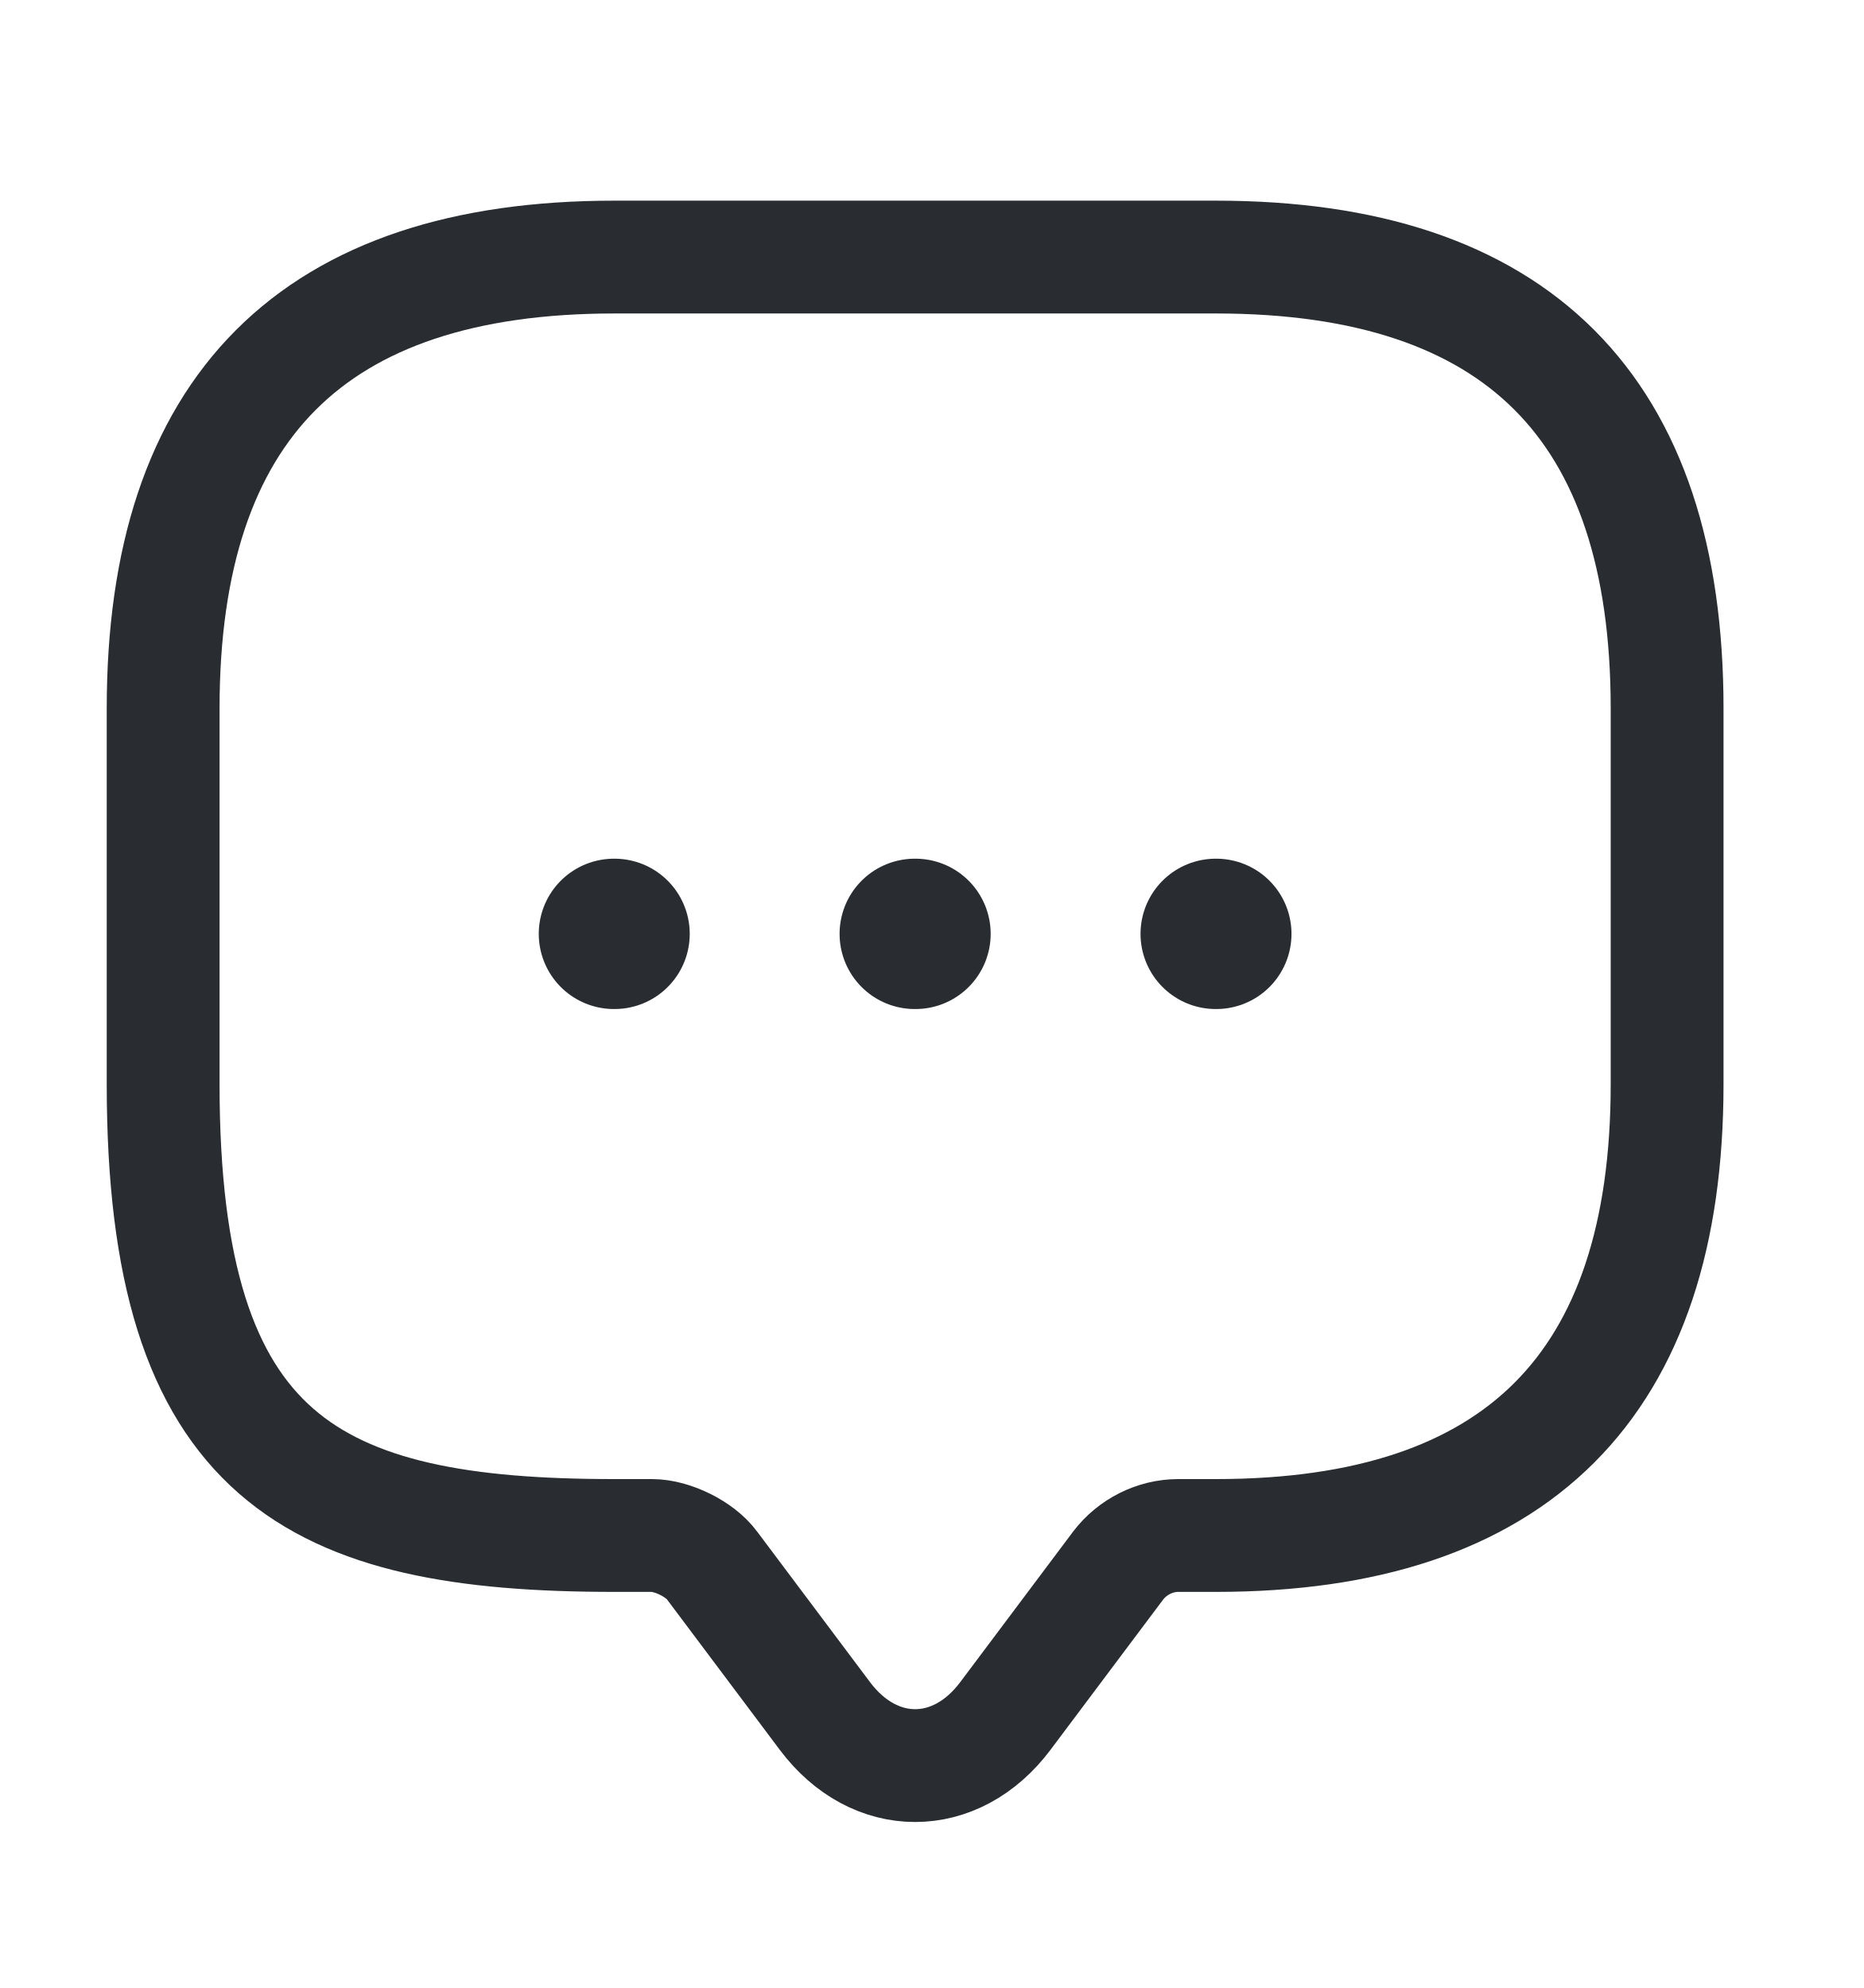
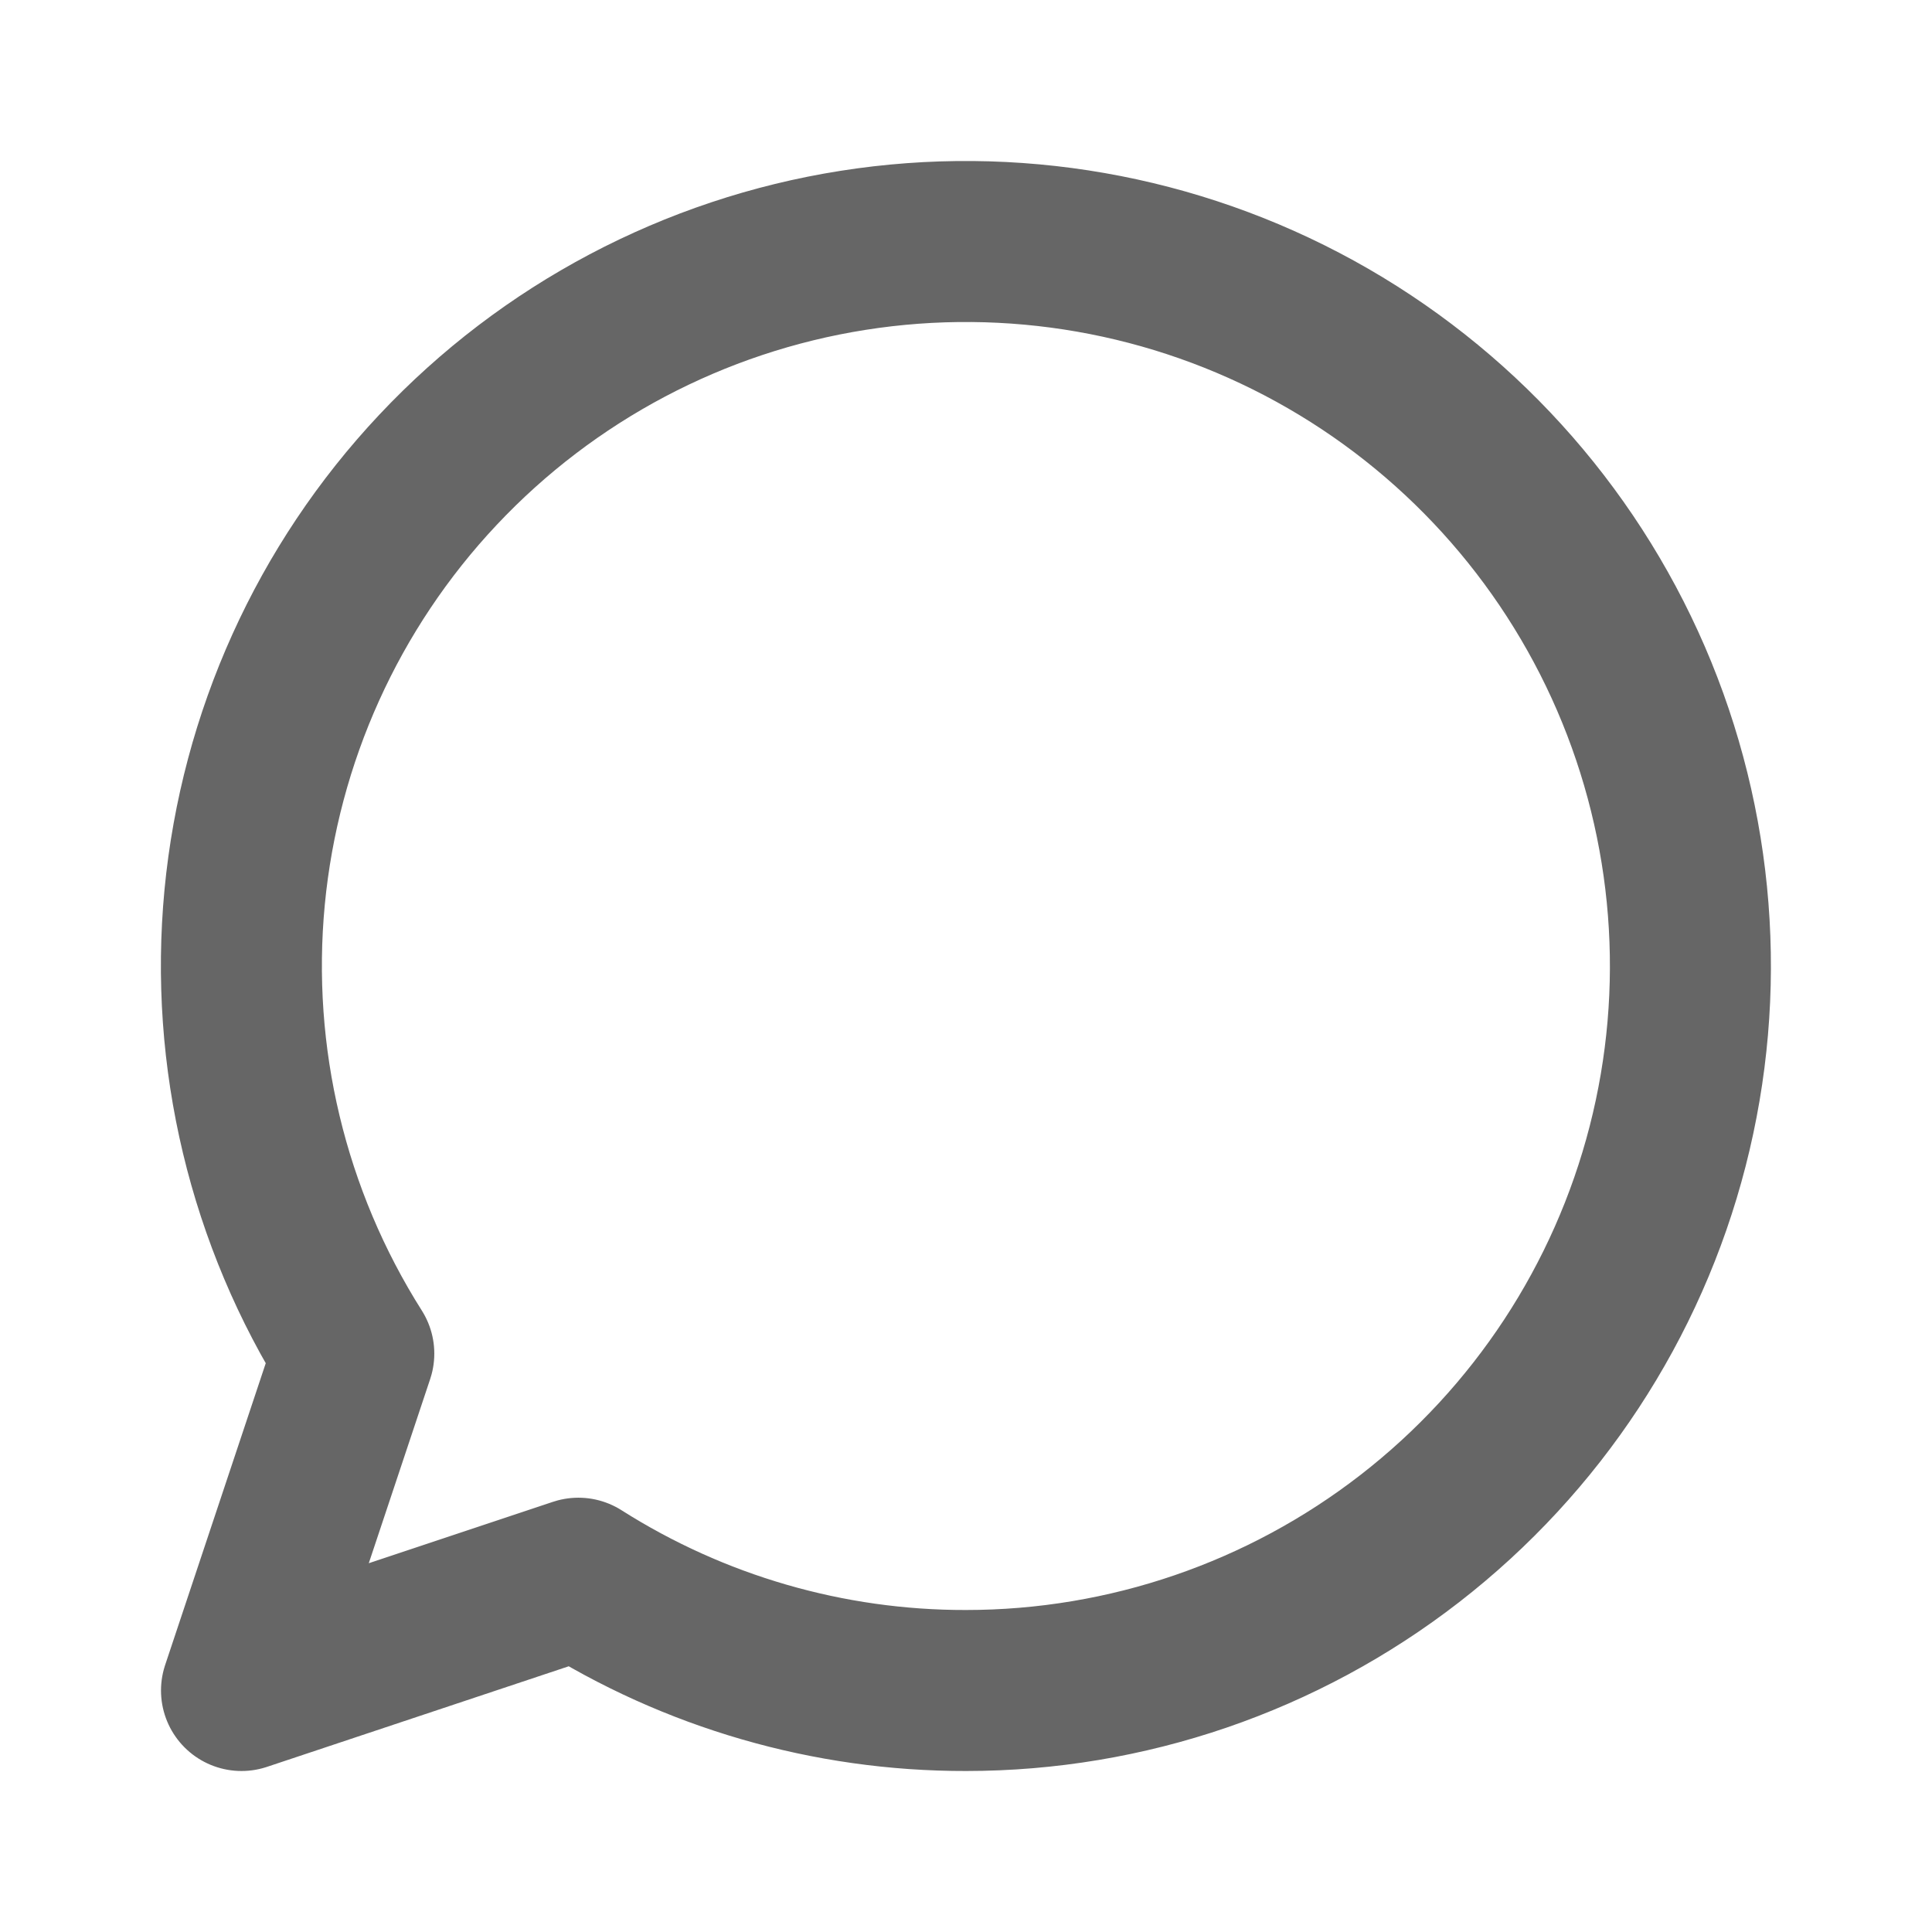
- <svg xmlns="http://www.w3.org/2000/svg" width="15" height="16" viewBox="0 0 15 16" fill="none">
-   <g id="vuesax/linear/message">
-     <g id="message">
-       <path id="Vector" d="M5.247 12.358H4.944C2.523 12.358 1.313 11.753 1.313 8.727V5.701C1.313 3.28 2.523 2.069 4.944 2.069H9.786C12.207 2.069 13.417 3.28 13.417 5.701V8.727C13.417 11.148 12.207 12.358 9.786 12.358H9.483C9.296 12.358 9.114 12.449 8.999 12.6L8.091 13.811C7.692 14.343 7.038 14.343 6.639 13.811L5.731 12.6C5.634 12.467 5.41 12.358 5.247 12.358Z" stroke="#292D32" stroke-width="0.908" stroke-miterlimit="10" stroke-linecap="round" stroke-linejoin="round" />
-       <path id="Vector_2" d="M9.784 7.516H9.789" stroke="#292D32" stroke-width="1.21" stroke-linecap="round" stroke-linejoin="round" />
-       <path id="Vector_3" d="M7.362 7.516H7.368" stroke="#292D32" stroke-width="1.21" stroke-linecap="round" stroke-linejoin="round" />
-       <path id="Vector_4" d="M4.941 7.516H4.946" stroke="#292D32" stroke-width="1.21" stroke-linecap="round" stroke-linejoin="round" />
-     </g>
+ <svg xmlns="http://www.w3.org/2000/svg" width="24" height="24" viewBox="0 0 24 24" fill="none">
+   <g id="majesticons:chat-line">
+     <path id="Vector" d="M12 21C13.997 21 15.937 20.335 17.515 19.111C19.093 17.887 20.219 16.174 20.716 14.239C21.213 12.305 21.052 10.261 20.26 8.428C19.467 6.595 18.087 5.078 16.338 4.115C14.588 3.152 12.568 2.799 10.596 3.11C8.623 3.421 6.81 4.38 5.442 5.835C4.074 7.289 3.229 9.158 3.039 11.146C2.85 13.133 3.327 15.128 4.395 16.815L3 21L7.185 19.605C8.625 20.519 10.295 21.003 12 21Z" stroke="#666666" stroke-width="2" stroke-linecap="round" stroke-linejoin="round" />
  </g>
</svg>
